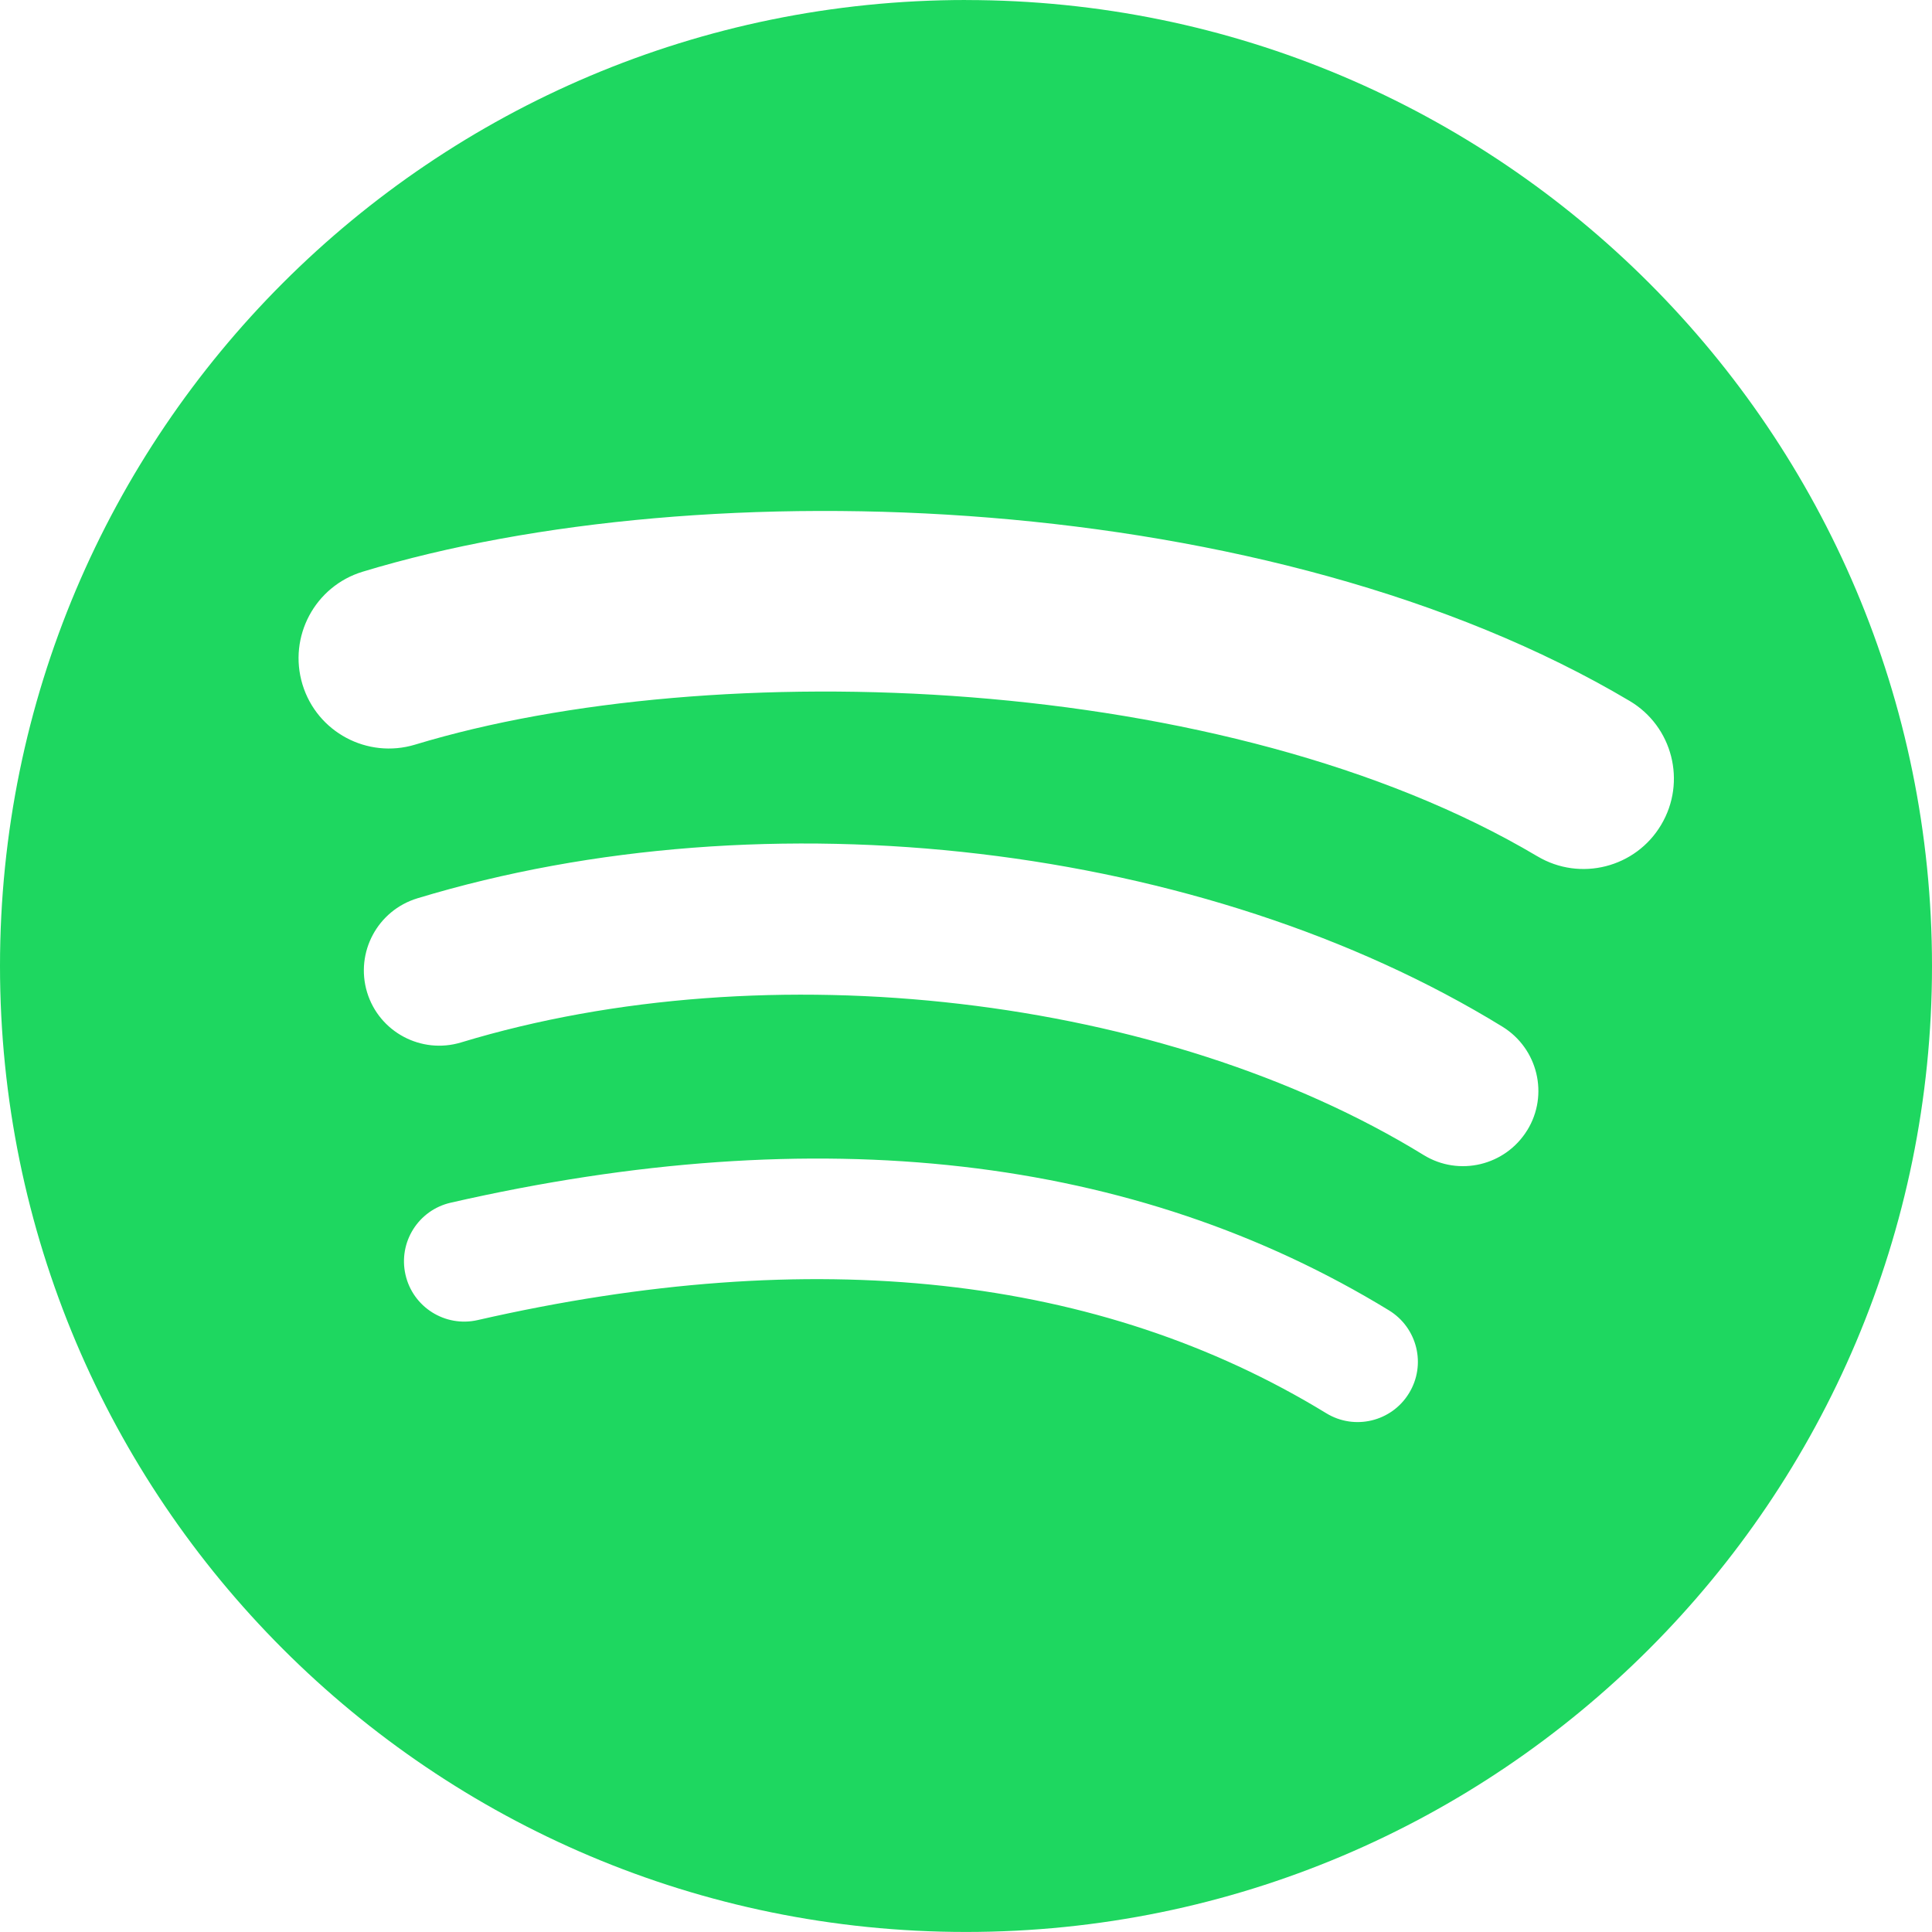
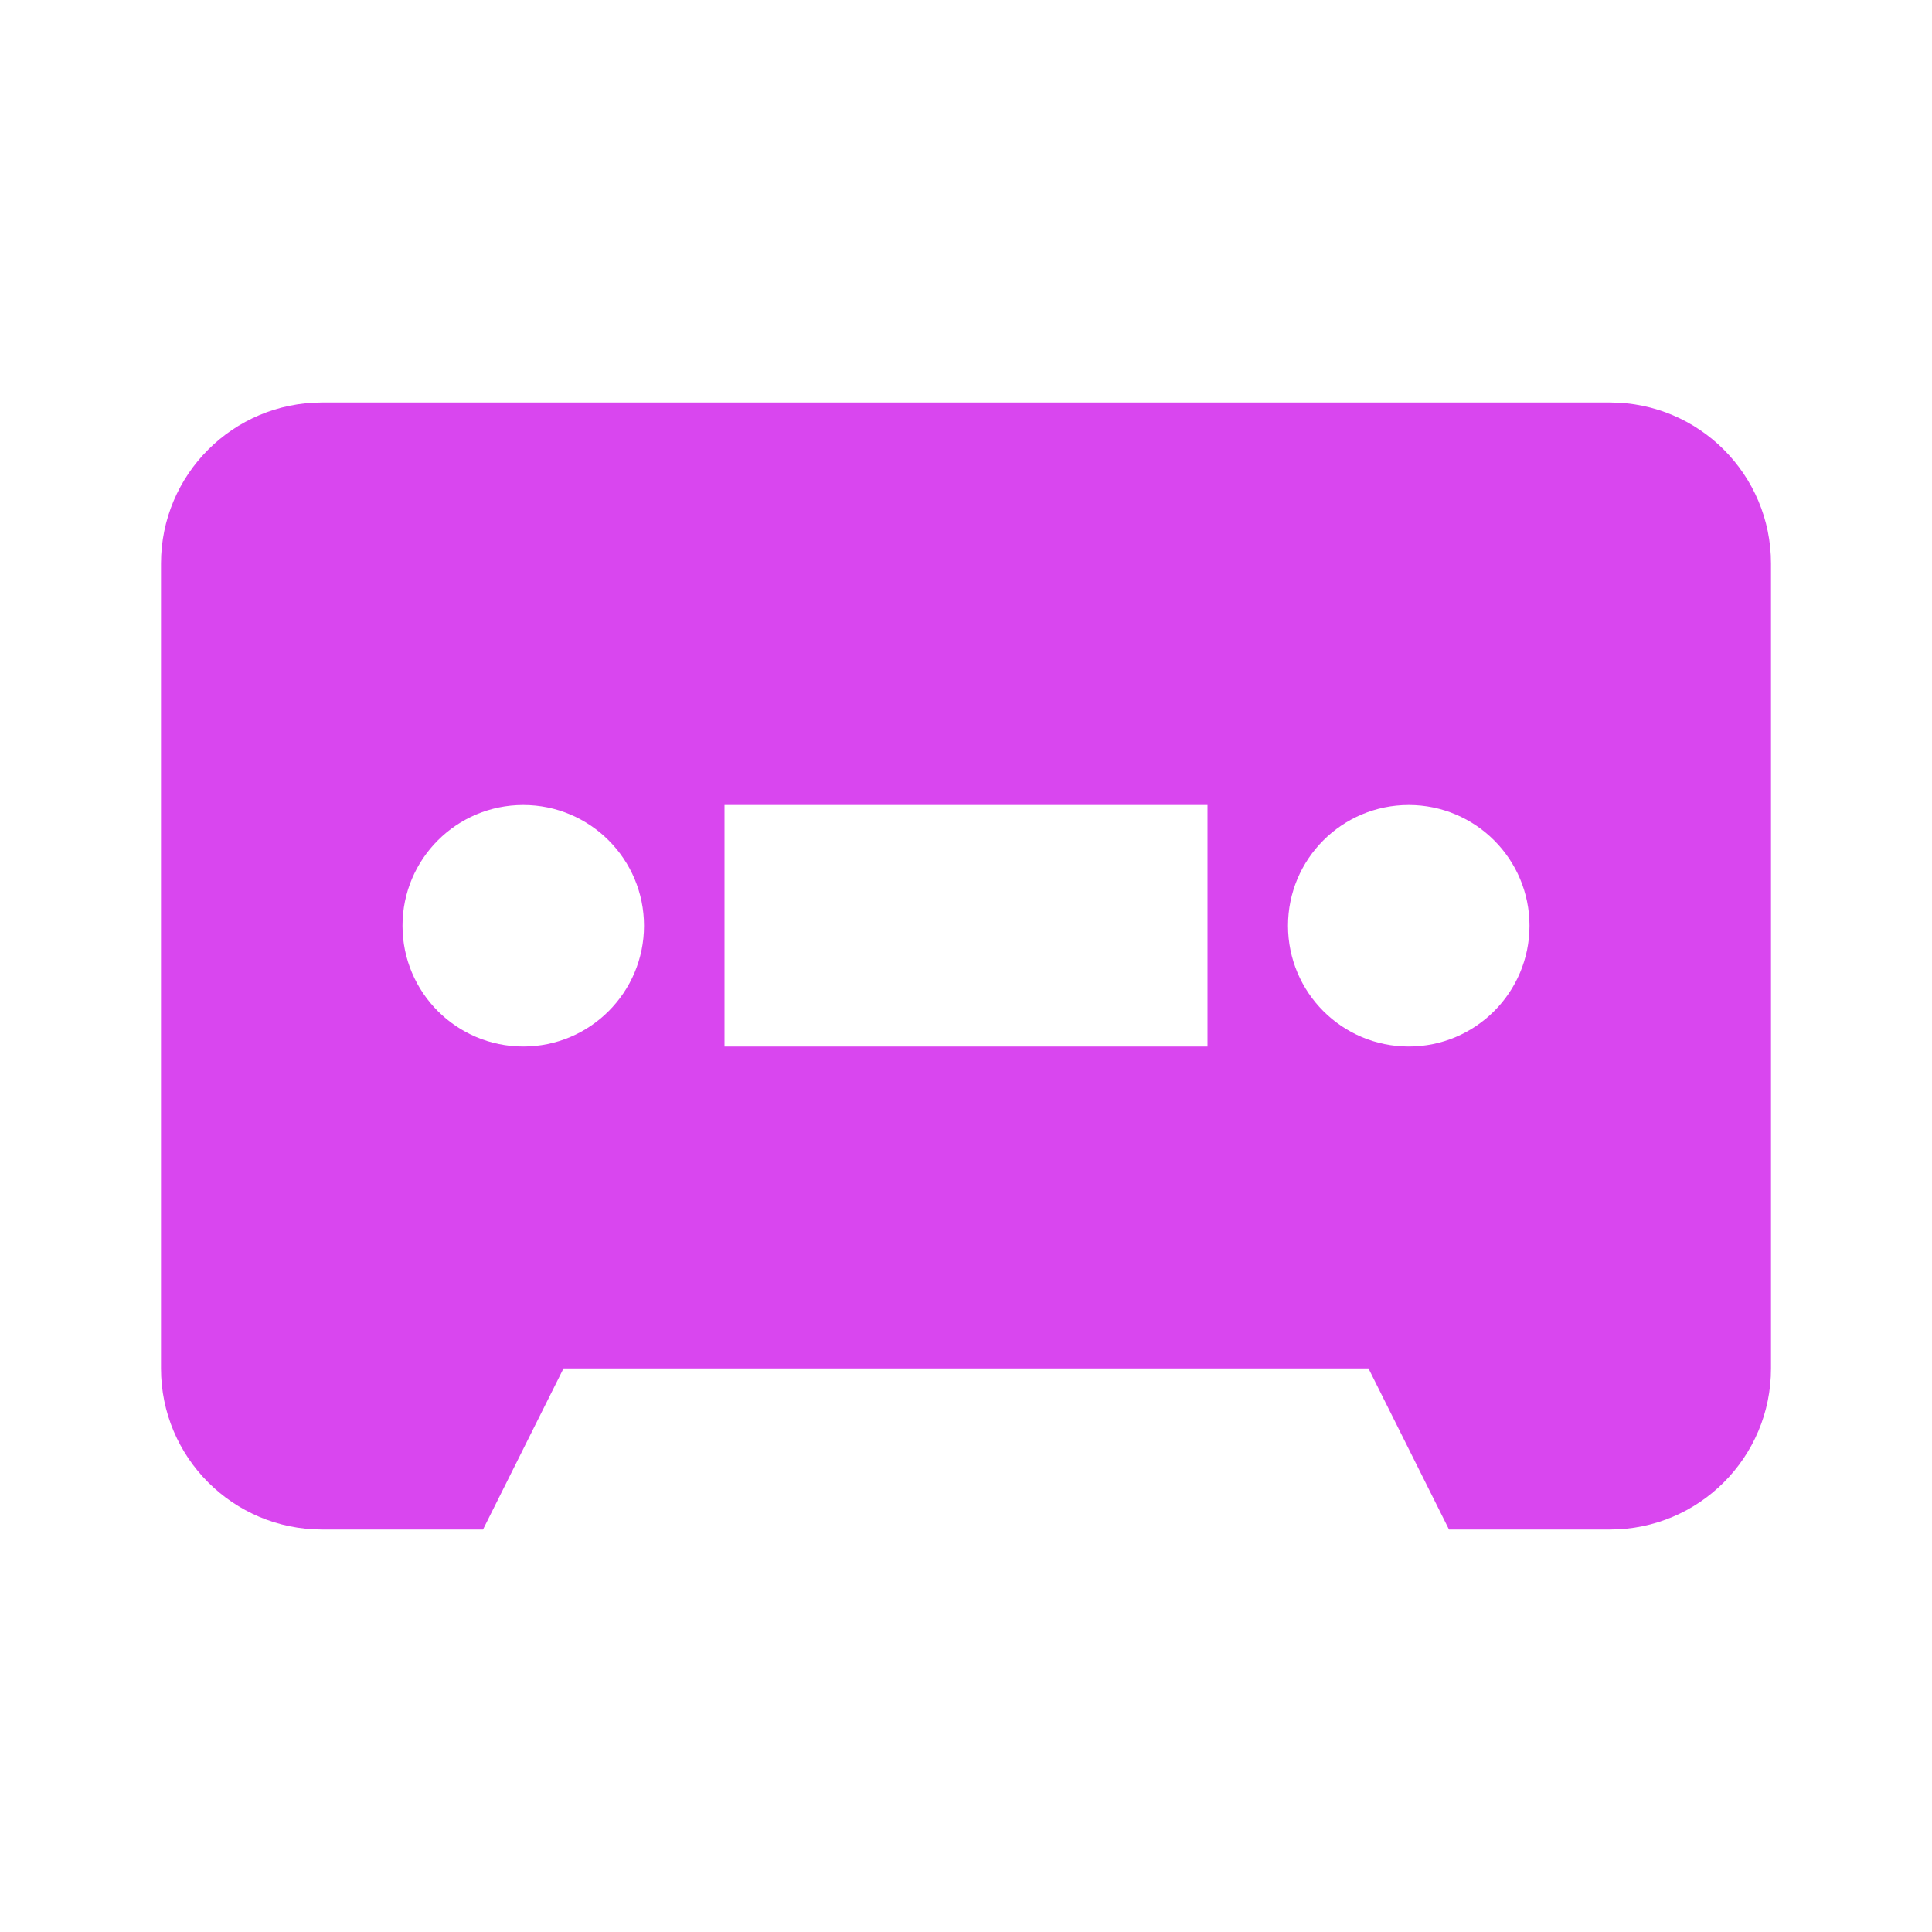
- <svg xmlns="http://www.w3.org/2000/svg" viewBox="0 0 1333.33 1333.3" shape-rendering="geometricPrecision" text-rendering="geometricPrecision" image-rendering="optimizeQuality" fill-rule="evenodd" clip-rule="evenodd">
-   <path d="M666.66 0C298.48 0 0 298.47 0 666.65c0 368.19 298.48 666.65 666.66 666.65 368.22 0 666.67-298.45 666.67-666.65C1333.33 298.49 1034.88.03 666.65.03l.01-.04zm305.73 961.51c-11.94 19.58-37.57 25.8-57.16 13.77-156.52-95.61-353.57-117.26-585.63-64.24-22.36 5.09-44.65-8.92-49.75-31.29-5.12-22.37 8.84-44.66 31.26-49.75 253.95-58.02 471.78-33.04 647.51 74.35 19.59 12.02 25.8 37.57 13.77 57.16zm81.6-181.52c-15.05 24.45-47.05 32.17-71.49 17.13-179.2-110.15-452.35-142.05-664.31-77.7-27.49 8.3-56.52-7.19-64.86-34.63-8.28-27.49 7.22-56.46 34.66-64.82 242.11-73.46 543.1-37.88 748.89 88.58 24.44 15.05 32.16 47.05 17.12 71.46V780zm7.01-189.02c-214.87-127.62-569.36-139.35-774.5-77.09-32.94 9.99-67.78-8.6-77.76-41.55-9.98-32.96 8.6-67.77 41.56-77.78 235.49-71.49 626.96-57.68 874.34 89.18 29.69 17.59 39.41 55.85 21.81 85.44-17.52 29.63-55.89 39.4-85.42 21.8h-.03z" fill="#1ed760" fill-rule="nonzero" />
+ <svg xmlns="http://www.w3.org/2000/svg" viewBox="0 0 24 24">
+   <path fill="#d946ef" d="M4,5A2,2 0 0,0 2,7V17A2,2 0 0,0 4,19H6L7,17H17L18,19H20A2,2 0 0,0 22,17V7A2,2 0 0,0 20,5H4M6.5,10A1.5,1.5 0 0,1 8,11.5A1.5,1.5 0 0,1 6.5,13A1.5,1.5 0 0,1 5,11.5A1.5,1.5 0 0,1 6.5,10M9,10H15V13H9V10M17.5,10A1.5,1.5 0 0,1 19,11.5A1.5,1.5 0 0,1 17.5,13A1.5,1.5 0 0,1 16,11.5A1.5,1.5 0 0,1 17.5,10Z" />
</svg>
